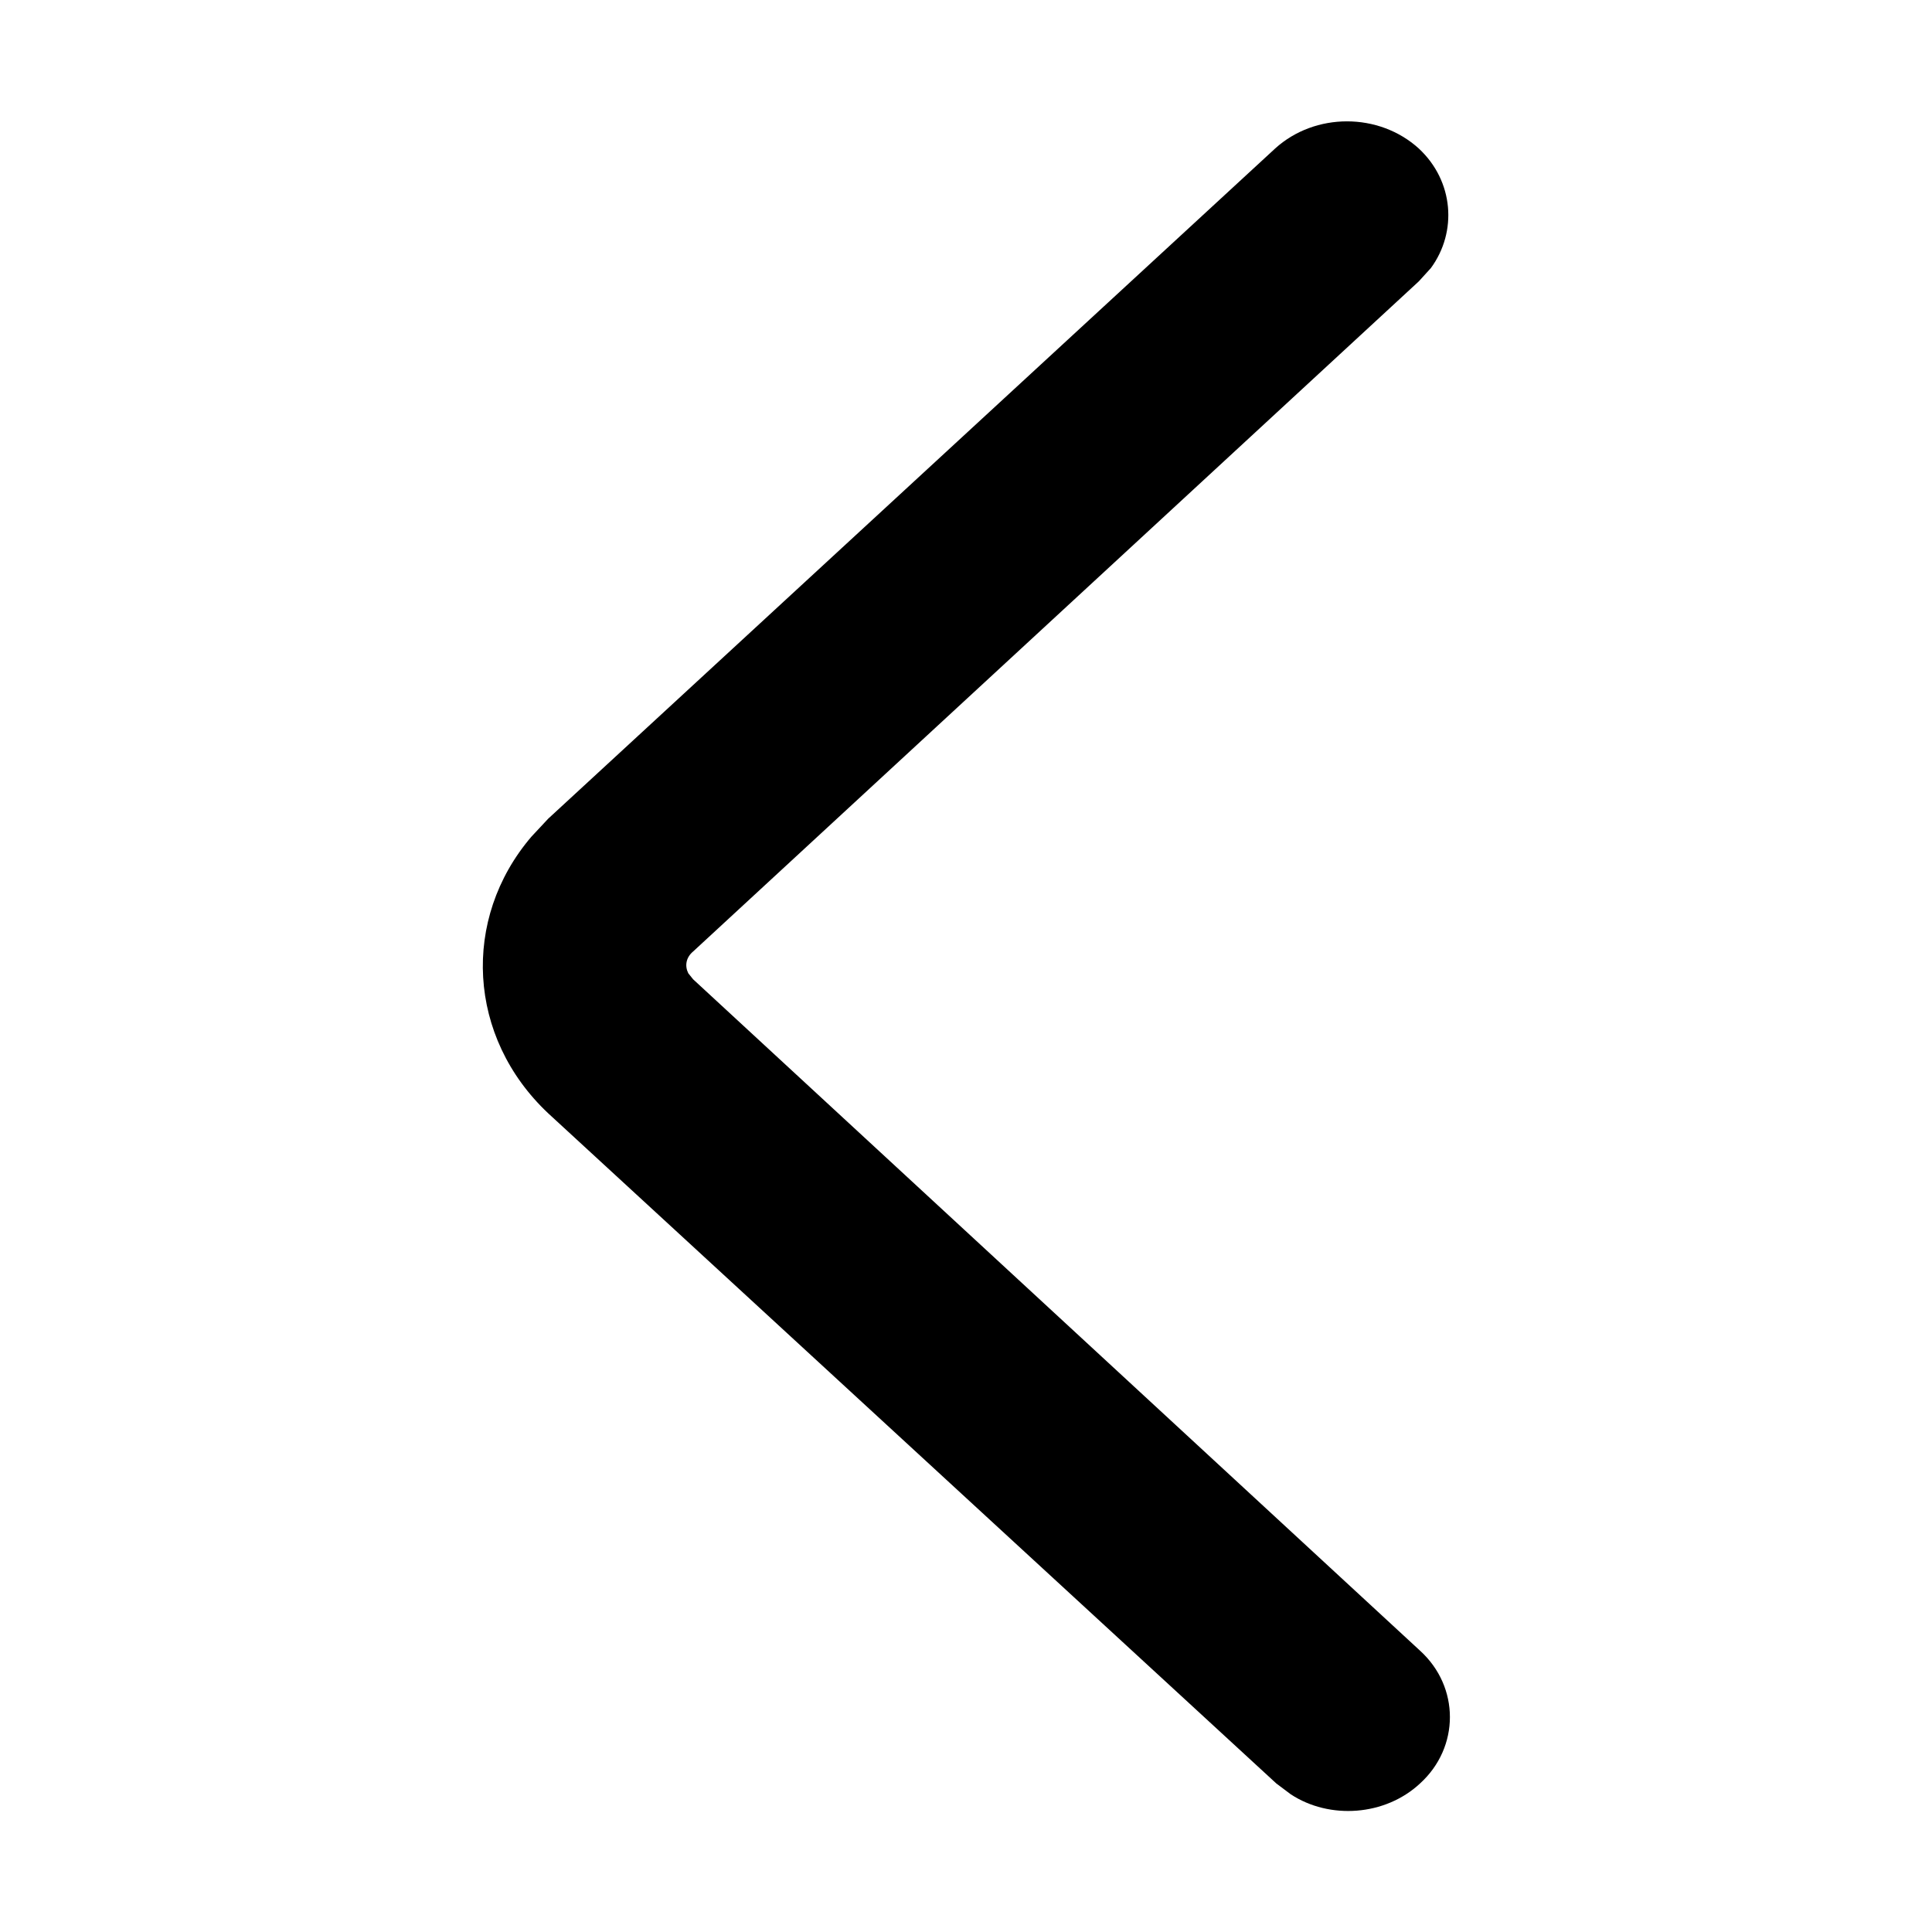
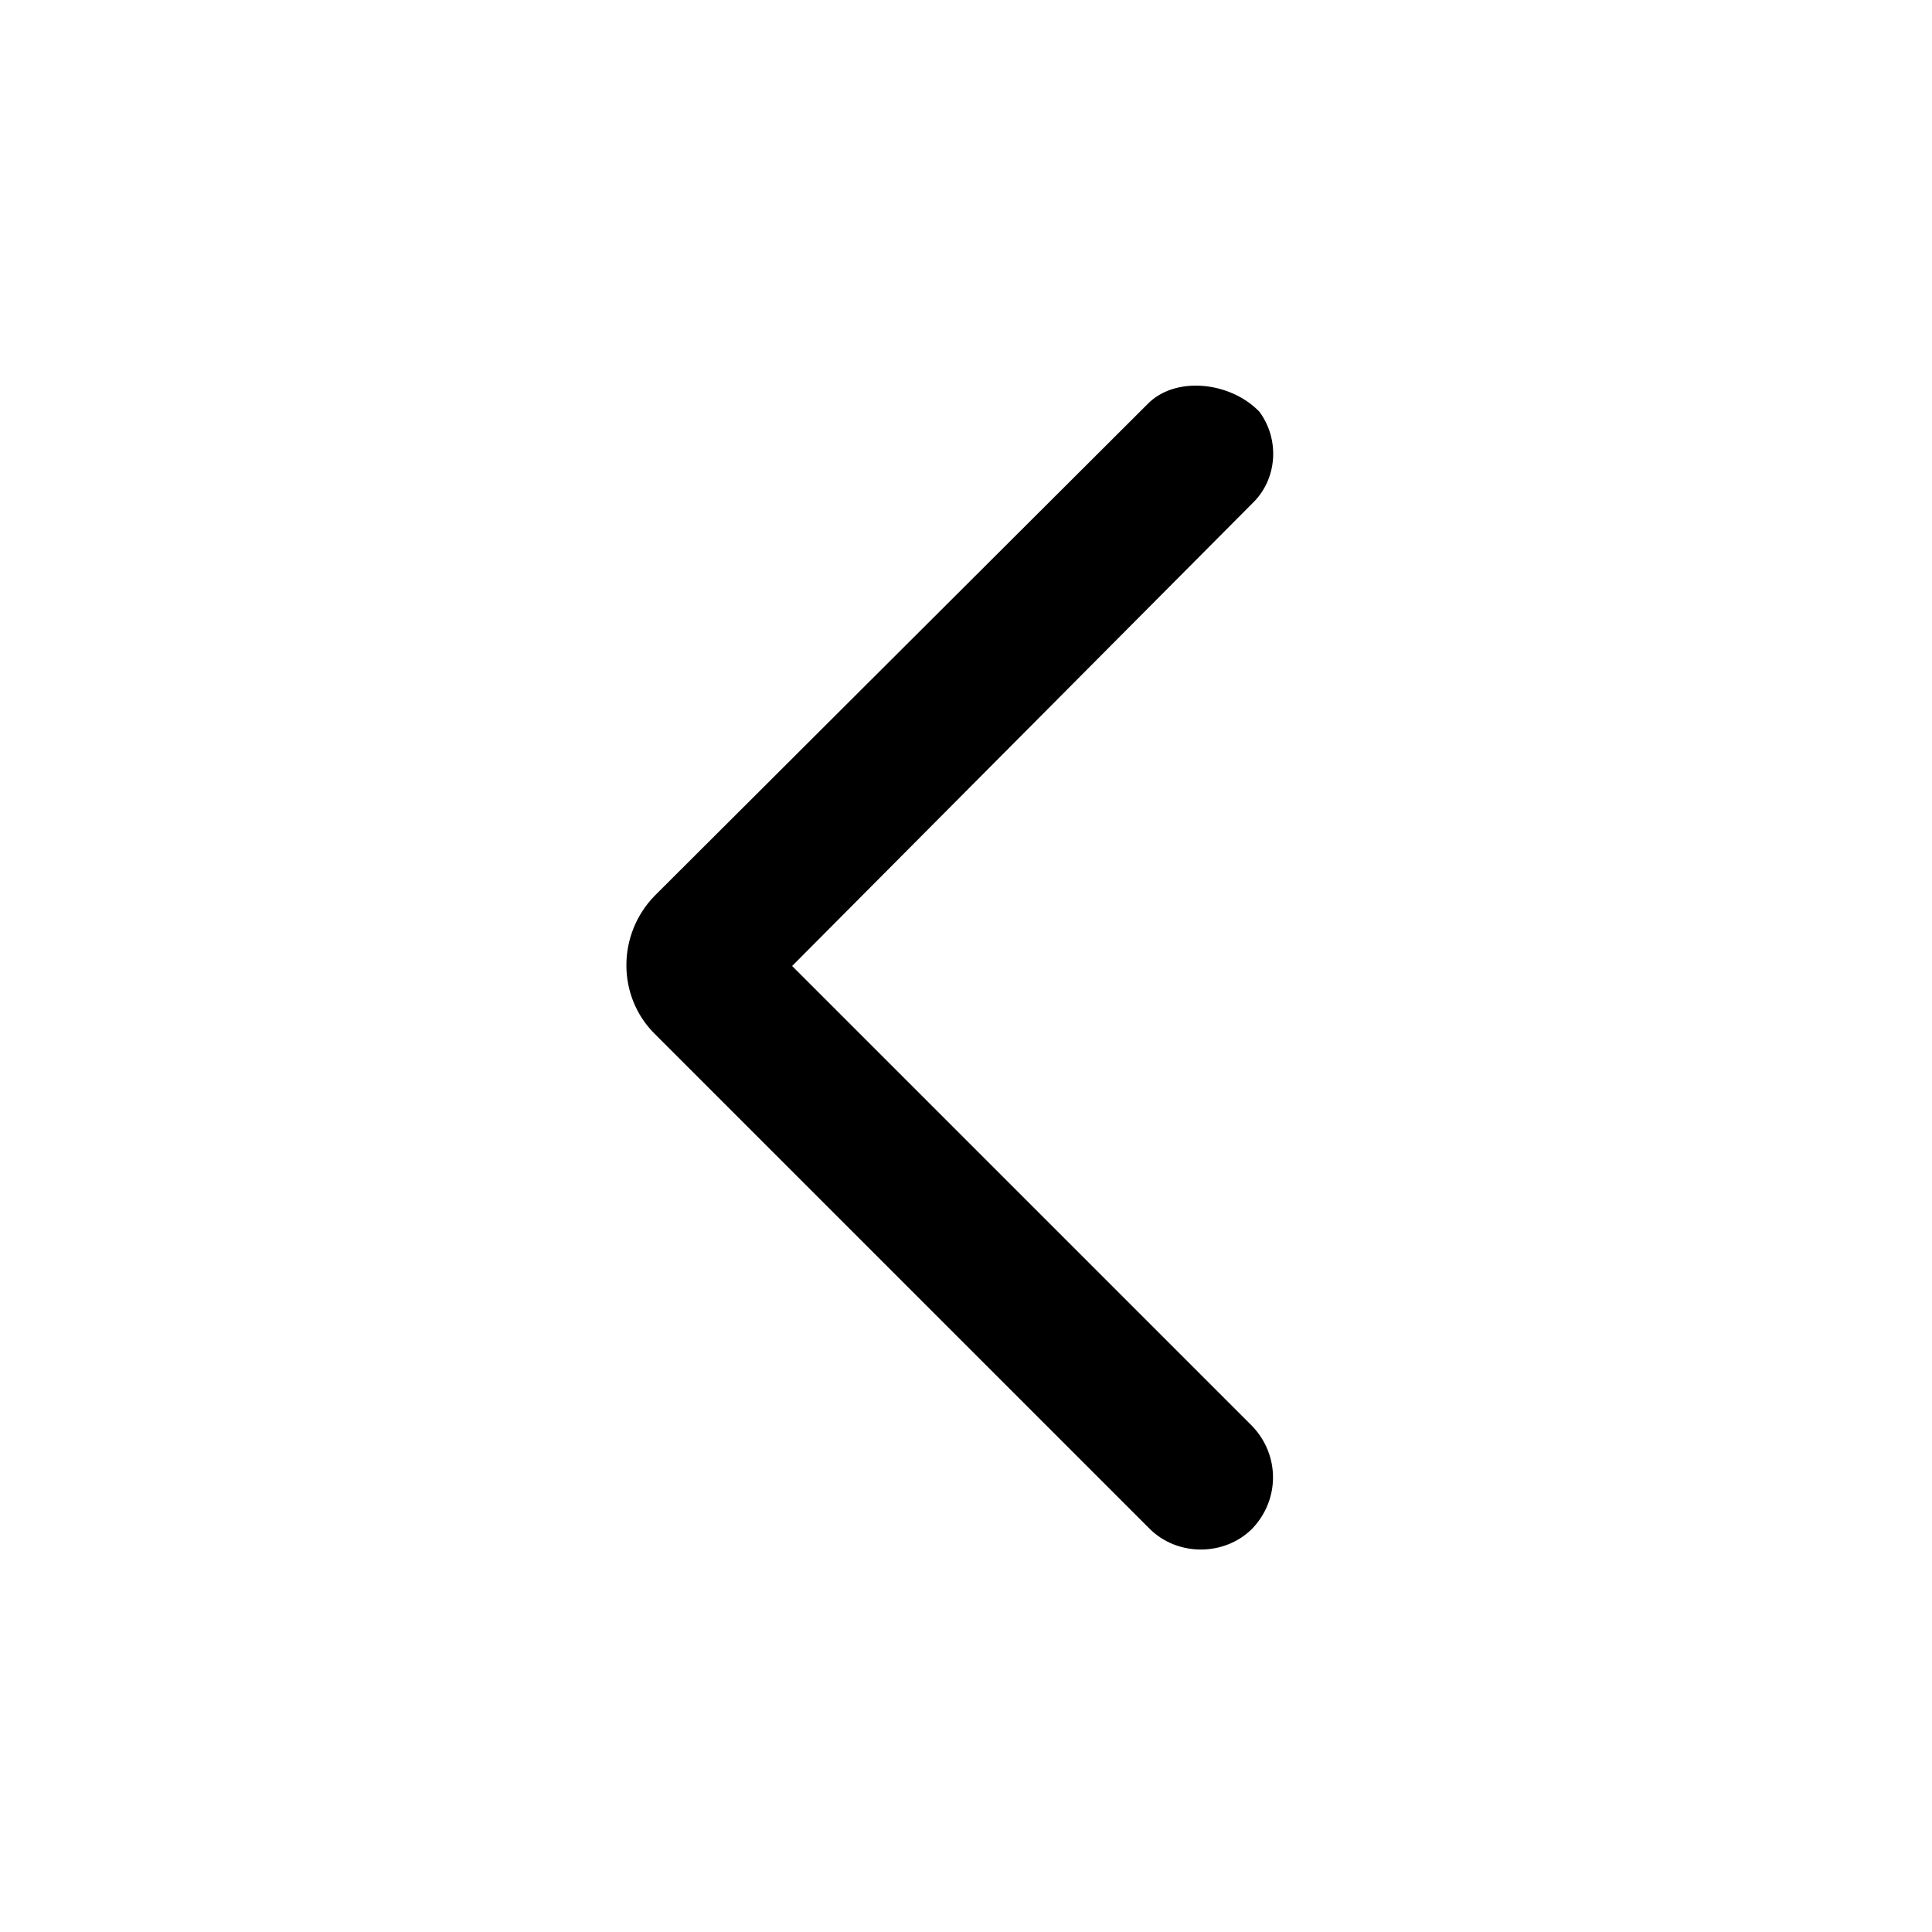
- <svg xmlns="http://www.w3.org/2000/svg" version="1.1" id="图层_1" x="0px" y="0px" viewBox="0 0 16 16" style="enable-background:new 0 0 16 16;" xml:space="preserve">
-   <style type="text/css">
- 	.st0{fill-rule:evenodd;clip-rule:evenodd;fill:#D8D8D8;fill-opacity:0;}
- 	.st1{fill-rule:evenodd;clip-rule:evenodd;}
- </style>
-   <rect id="矩形" class="st0" width="16" height="16" />
-   <path id="Stroke-1-Copy" class="st1" d="M10.56,1.23c0.33-0.3,0.86-0.3,1.19,0c0.29,0.27,0.32,0.69,0.1,0.99l-0.1,0.11L5.74,7.88  C5.68,7.93,5.67,8,5.7,8.06l0.04,0.05l6.02,5.56c0.33,0.3,0.33,0.8,0,1.1c-0.29,0.27-0.75,0.3-1.07,0.09l-0.12-0.09L4.54,9.22  C3.87,8.59,3.82,7.61,4.4,6.93l0.14-0.15L10.56,1.23z" />
+ <svg xmlns="http://www.w3.org/2000/svg" viewBox="0 0 16 16">
+   <defs fill="none">
+ 	</defs>
+   <g>
+     <path id="路径" d="M5.42 7.42C5.11 7.74 5.11 8.25 5.42 8.56L9.52 12.66C9.75 12.89 10.14 12.89 10.37 12.66C10.6 12.42 10.6 12.05 10.37 11.81L6.56 8L10.37 4.17C10.58 3.97 10.6 3.64 10.43 3.41C10.2 3.17 9.76 3.11 9.52 3.33L5.42 7.42Z" fill-opacity="1" fill-rule="nonzero" />
+   </g>
</svg>
